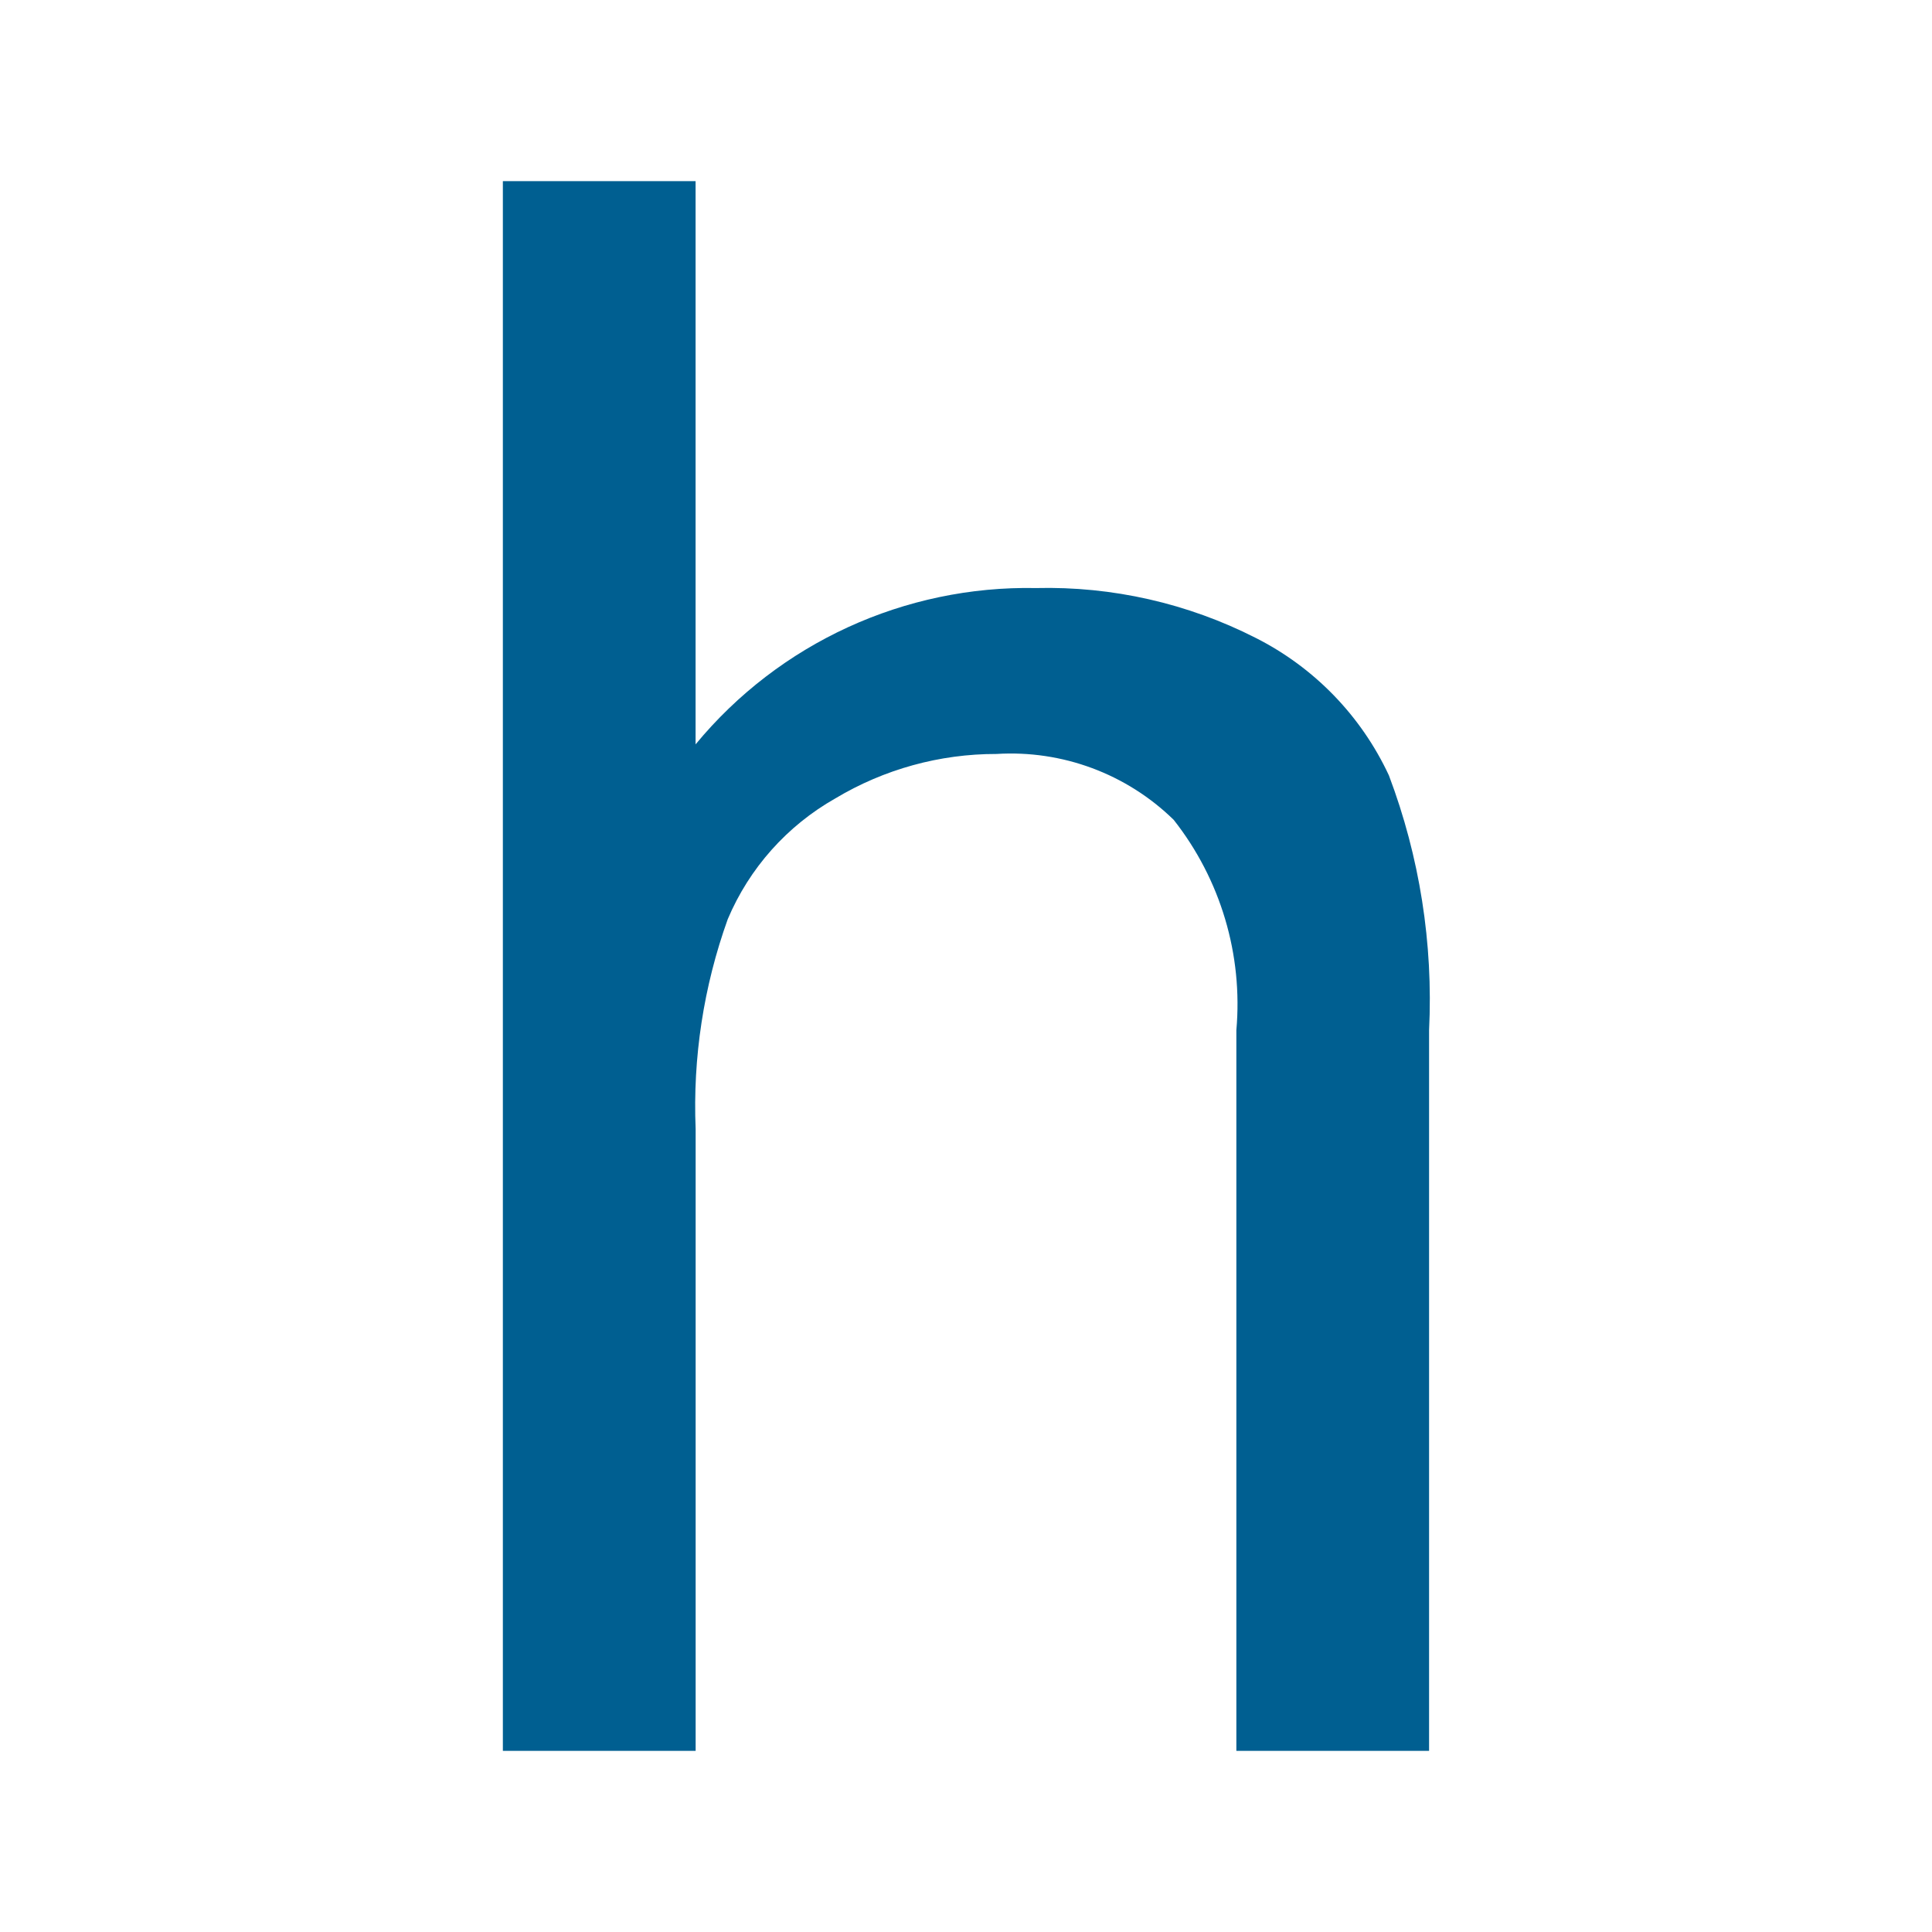
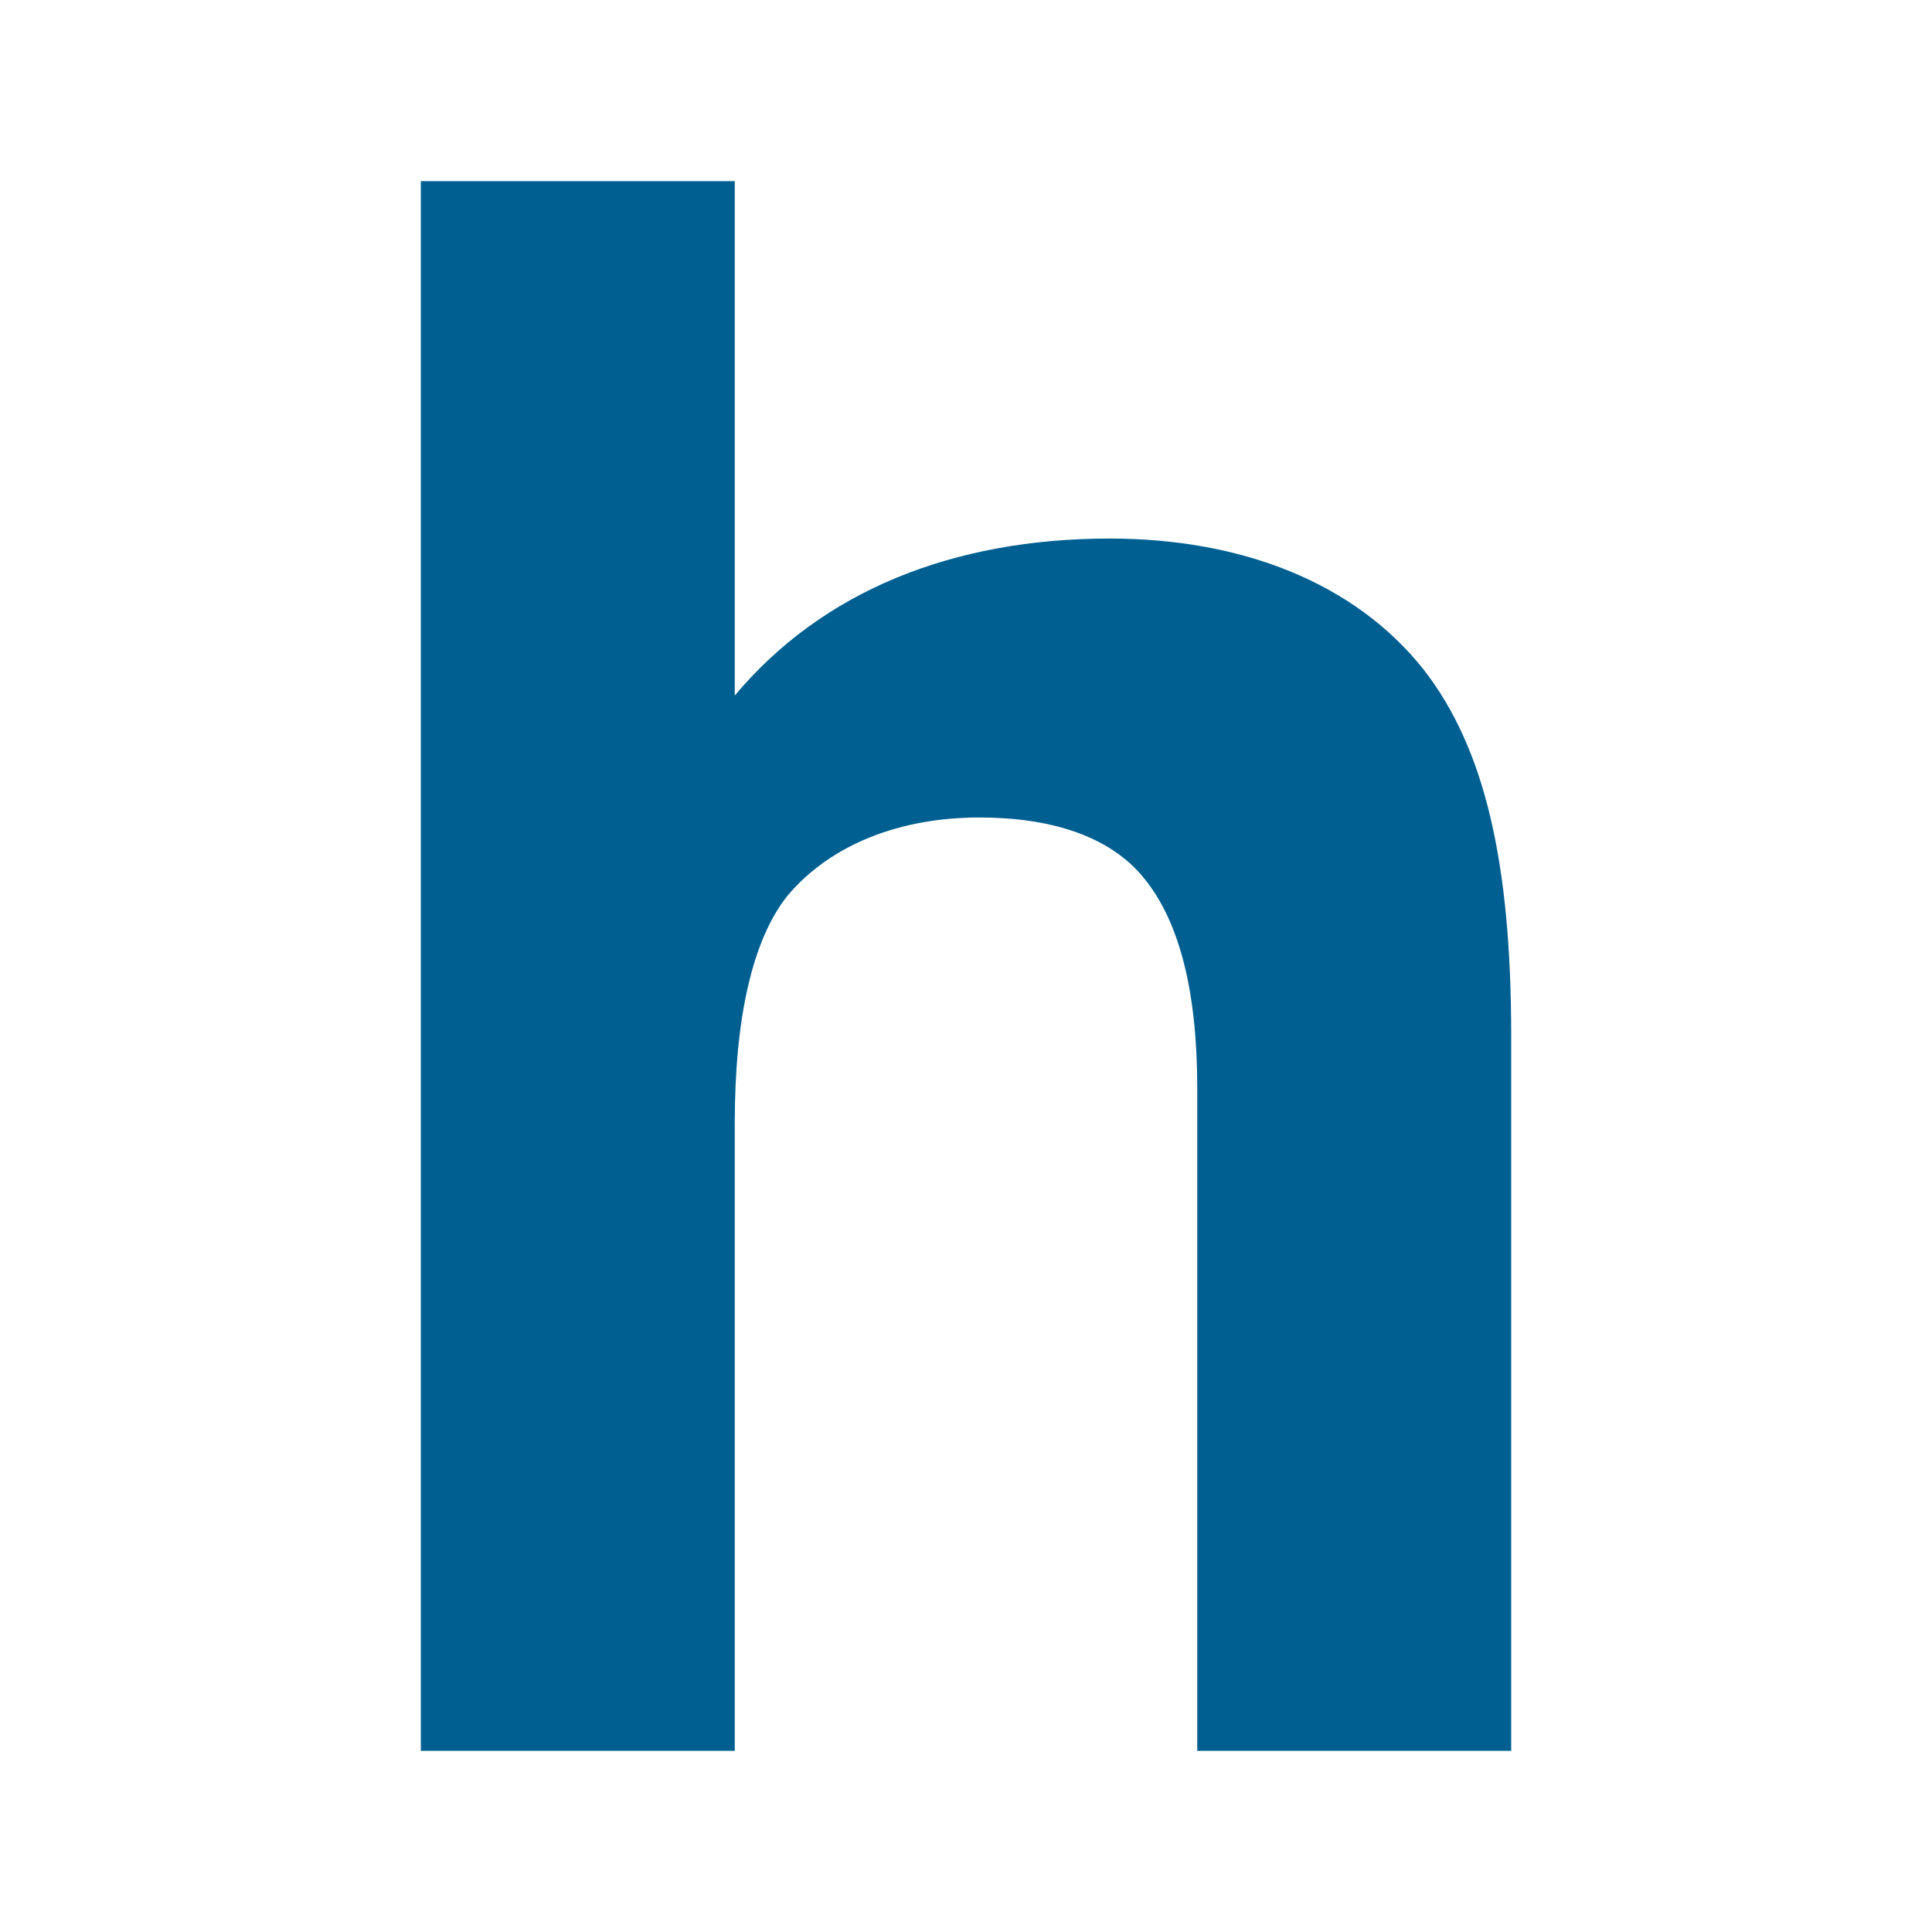
<svg xmlns="http://www.w3.org/2000/svg" viewBox="0 0 32 32">
-   <path d="M8.329,29V3h3.192v9.329a7.132,7.132,0,0,1,5.64-2.589,7.605,7.605,0,0,1,3.636.825,4.842,4.842,0,0,1,2.208,2.279,10.506,10.506,0,0,1,.665,4.221V29H20.478V17.064a4.932,4.932,0,0,0-1.038-3.485,3.858,3.858,0,0,0-2.935-1.091,5.176,5.176,0,0,0-2.669.736,4.157,4.157,0,0,0-1.782,2,9.164,9.164,0,0,0-.532,3.476V29Z" style="fill:#005f91" />
+   <path fill="#005f91" d="M6.97 29V3h5.2v8.52c1.45-1.73 3.61-2.6 6.21-2.6 2.17 0 4.05.72 5.2 2.17 1.01 1.3 1.45 3.18 1.45 6.07V29h-5.2V18.02q0-2.38-.87-3.46c-.58-.73-1.59-1.02-2.74-1.02-1.3 0-2.46.44-3.18 1.3-.58.73-.87 2.03-.87 3.76V29Z" />
</svg>
